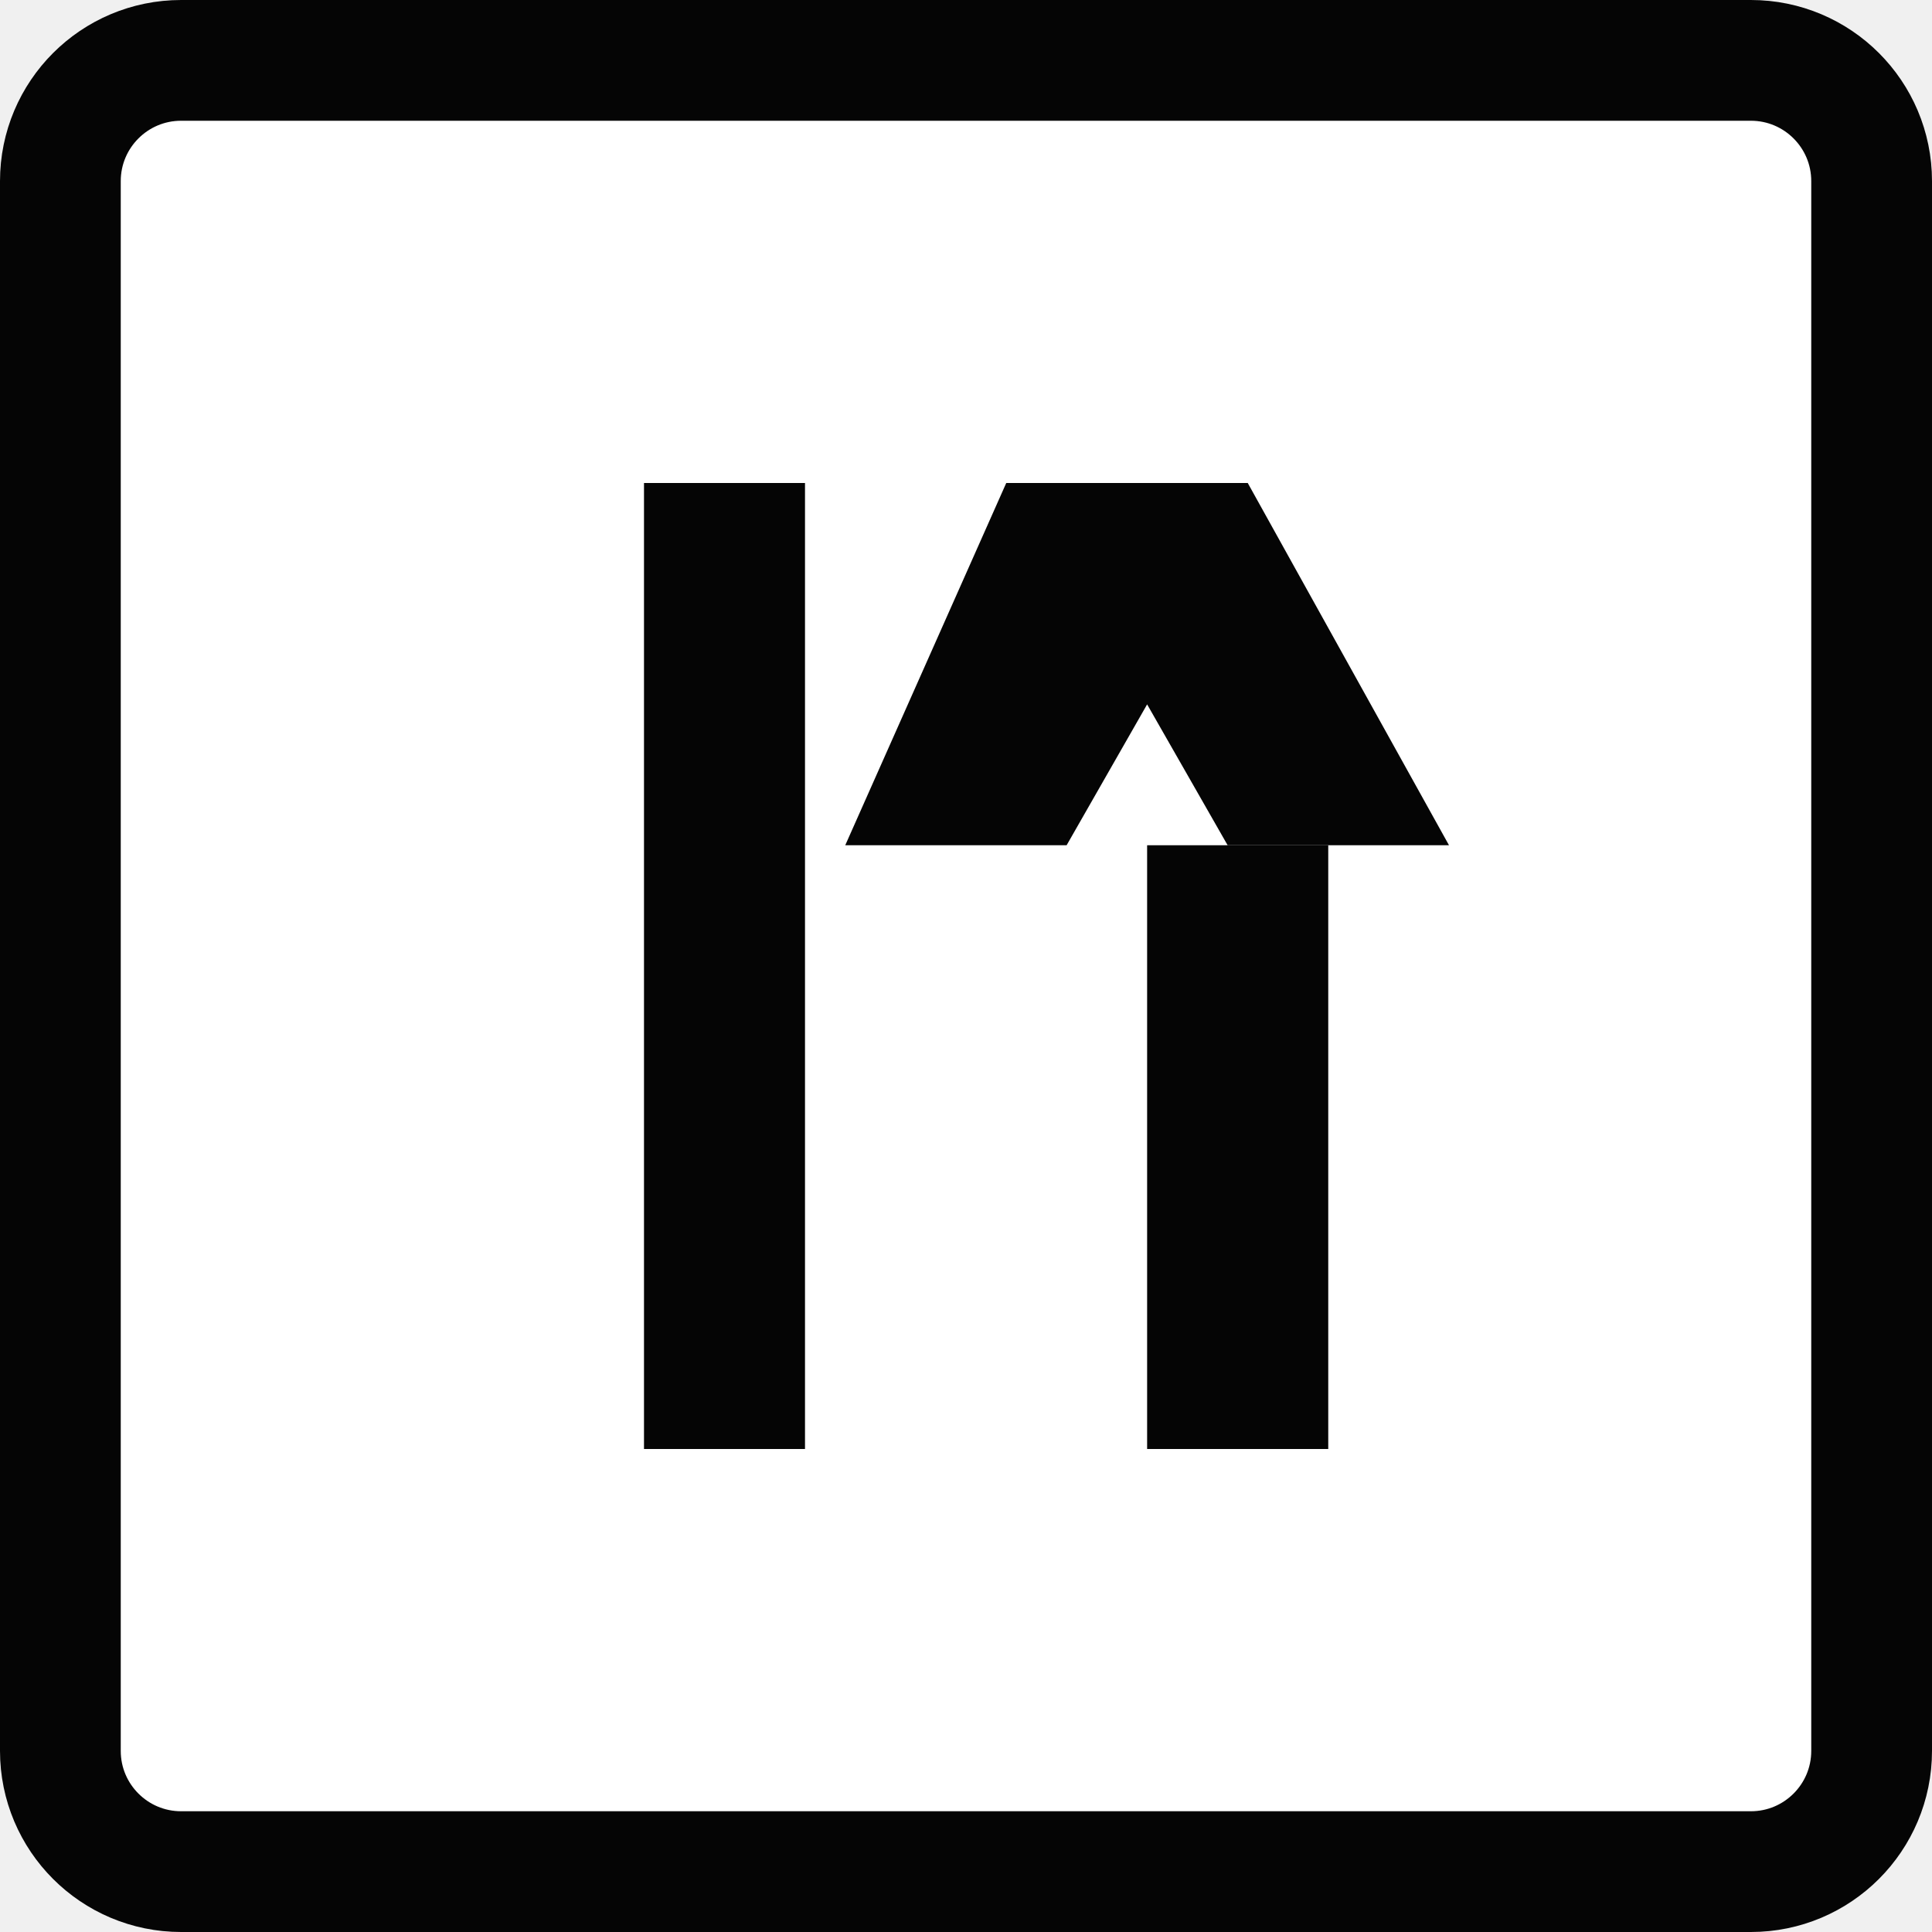
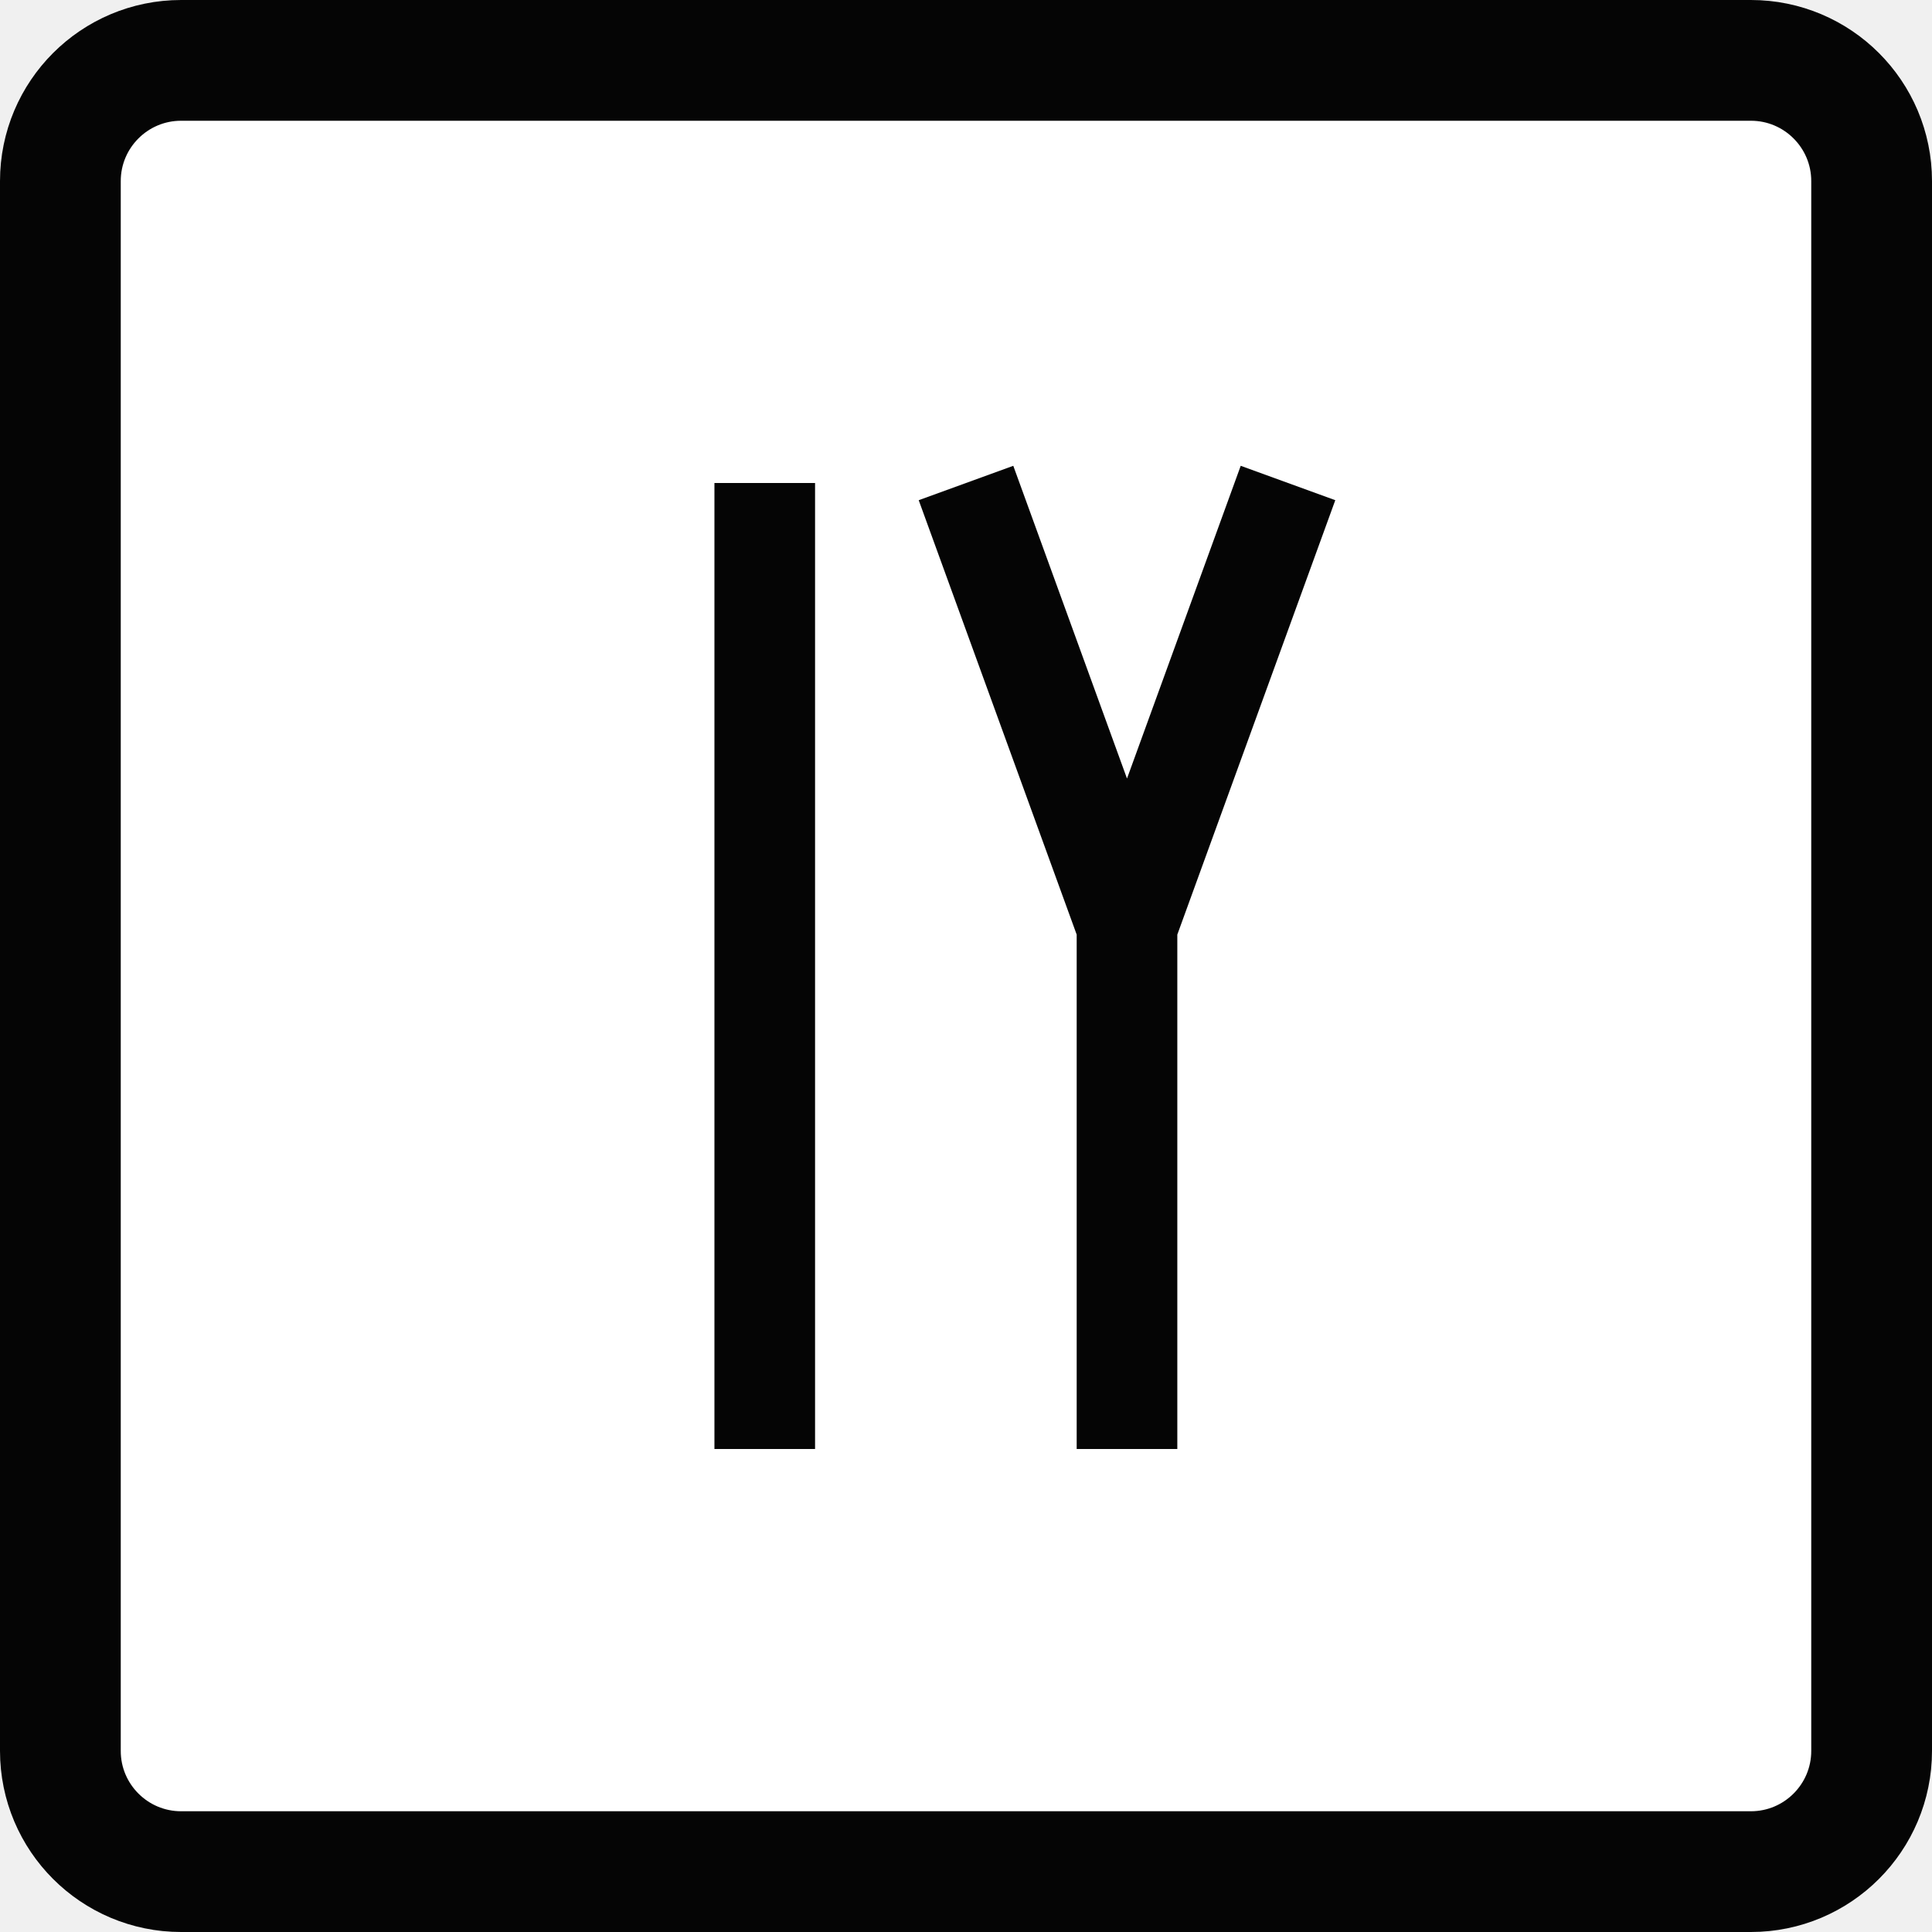
<svg xmlns="http://www.w3.org/2000/svg" width="96" height="96" viewBox="0 0 96 96" fill="none">
  <rect x="3" y="3" width="90" height="90" rx="6" fill="#FFFFFF" stroke="#050505" stroke-width="6" />
-   <rect x="32" y="24" width="8" height="48" fill="#050505" />
-   <path d="M50 24h12l10 18h-11l-4-7-4 7H42z" fill="#050505" />
-   <rect x="57" y="42" width="9" height="30" fill="#050505" />
+   <path d="M38 24 V72" stroke="#050505" stroke-width="5" stroke-linecap="butt" />
+   <path d="M48 24 L56 46 L64 24 M56 46 V72" stroke="#050505" stroke-width="5" stroke-linecap="butt" stroke-linejoin="round" />
</svg>
